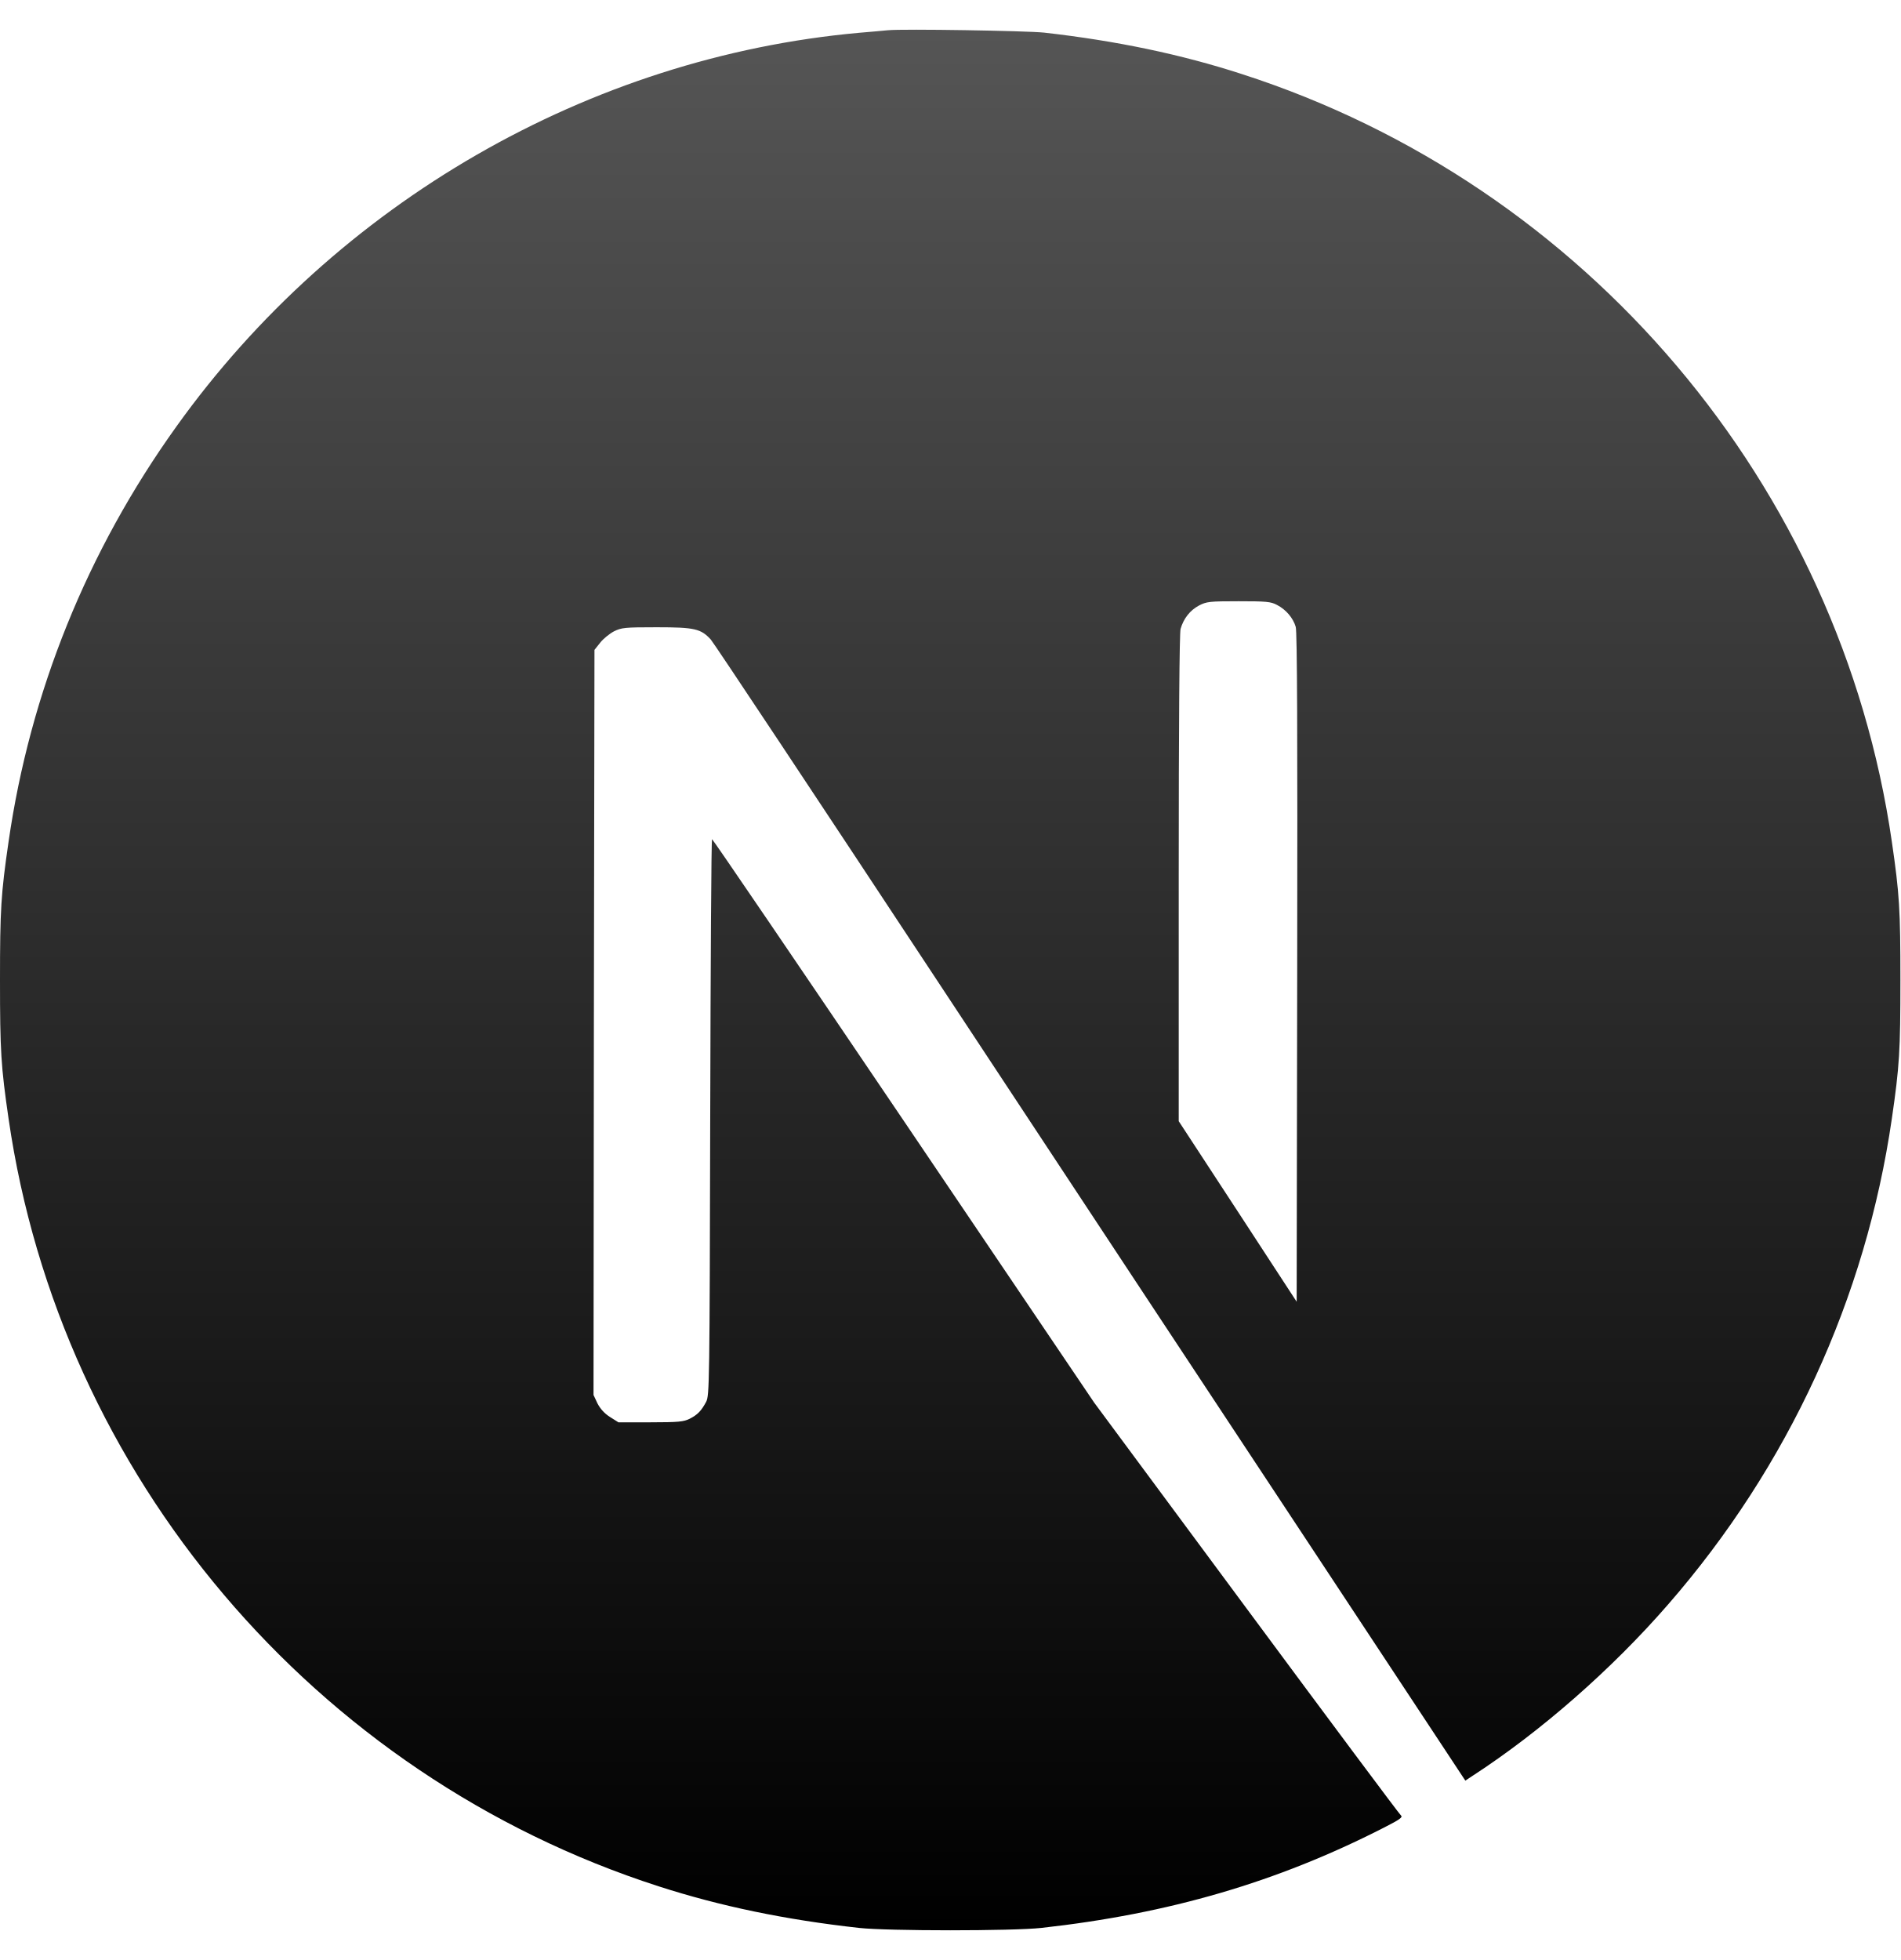
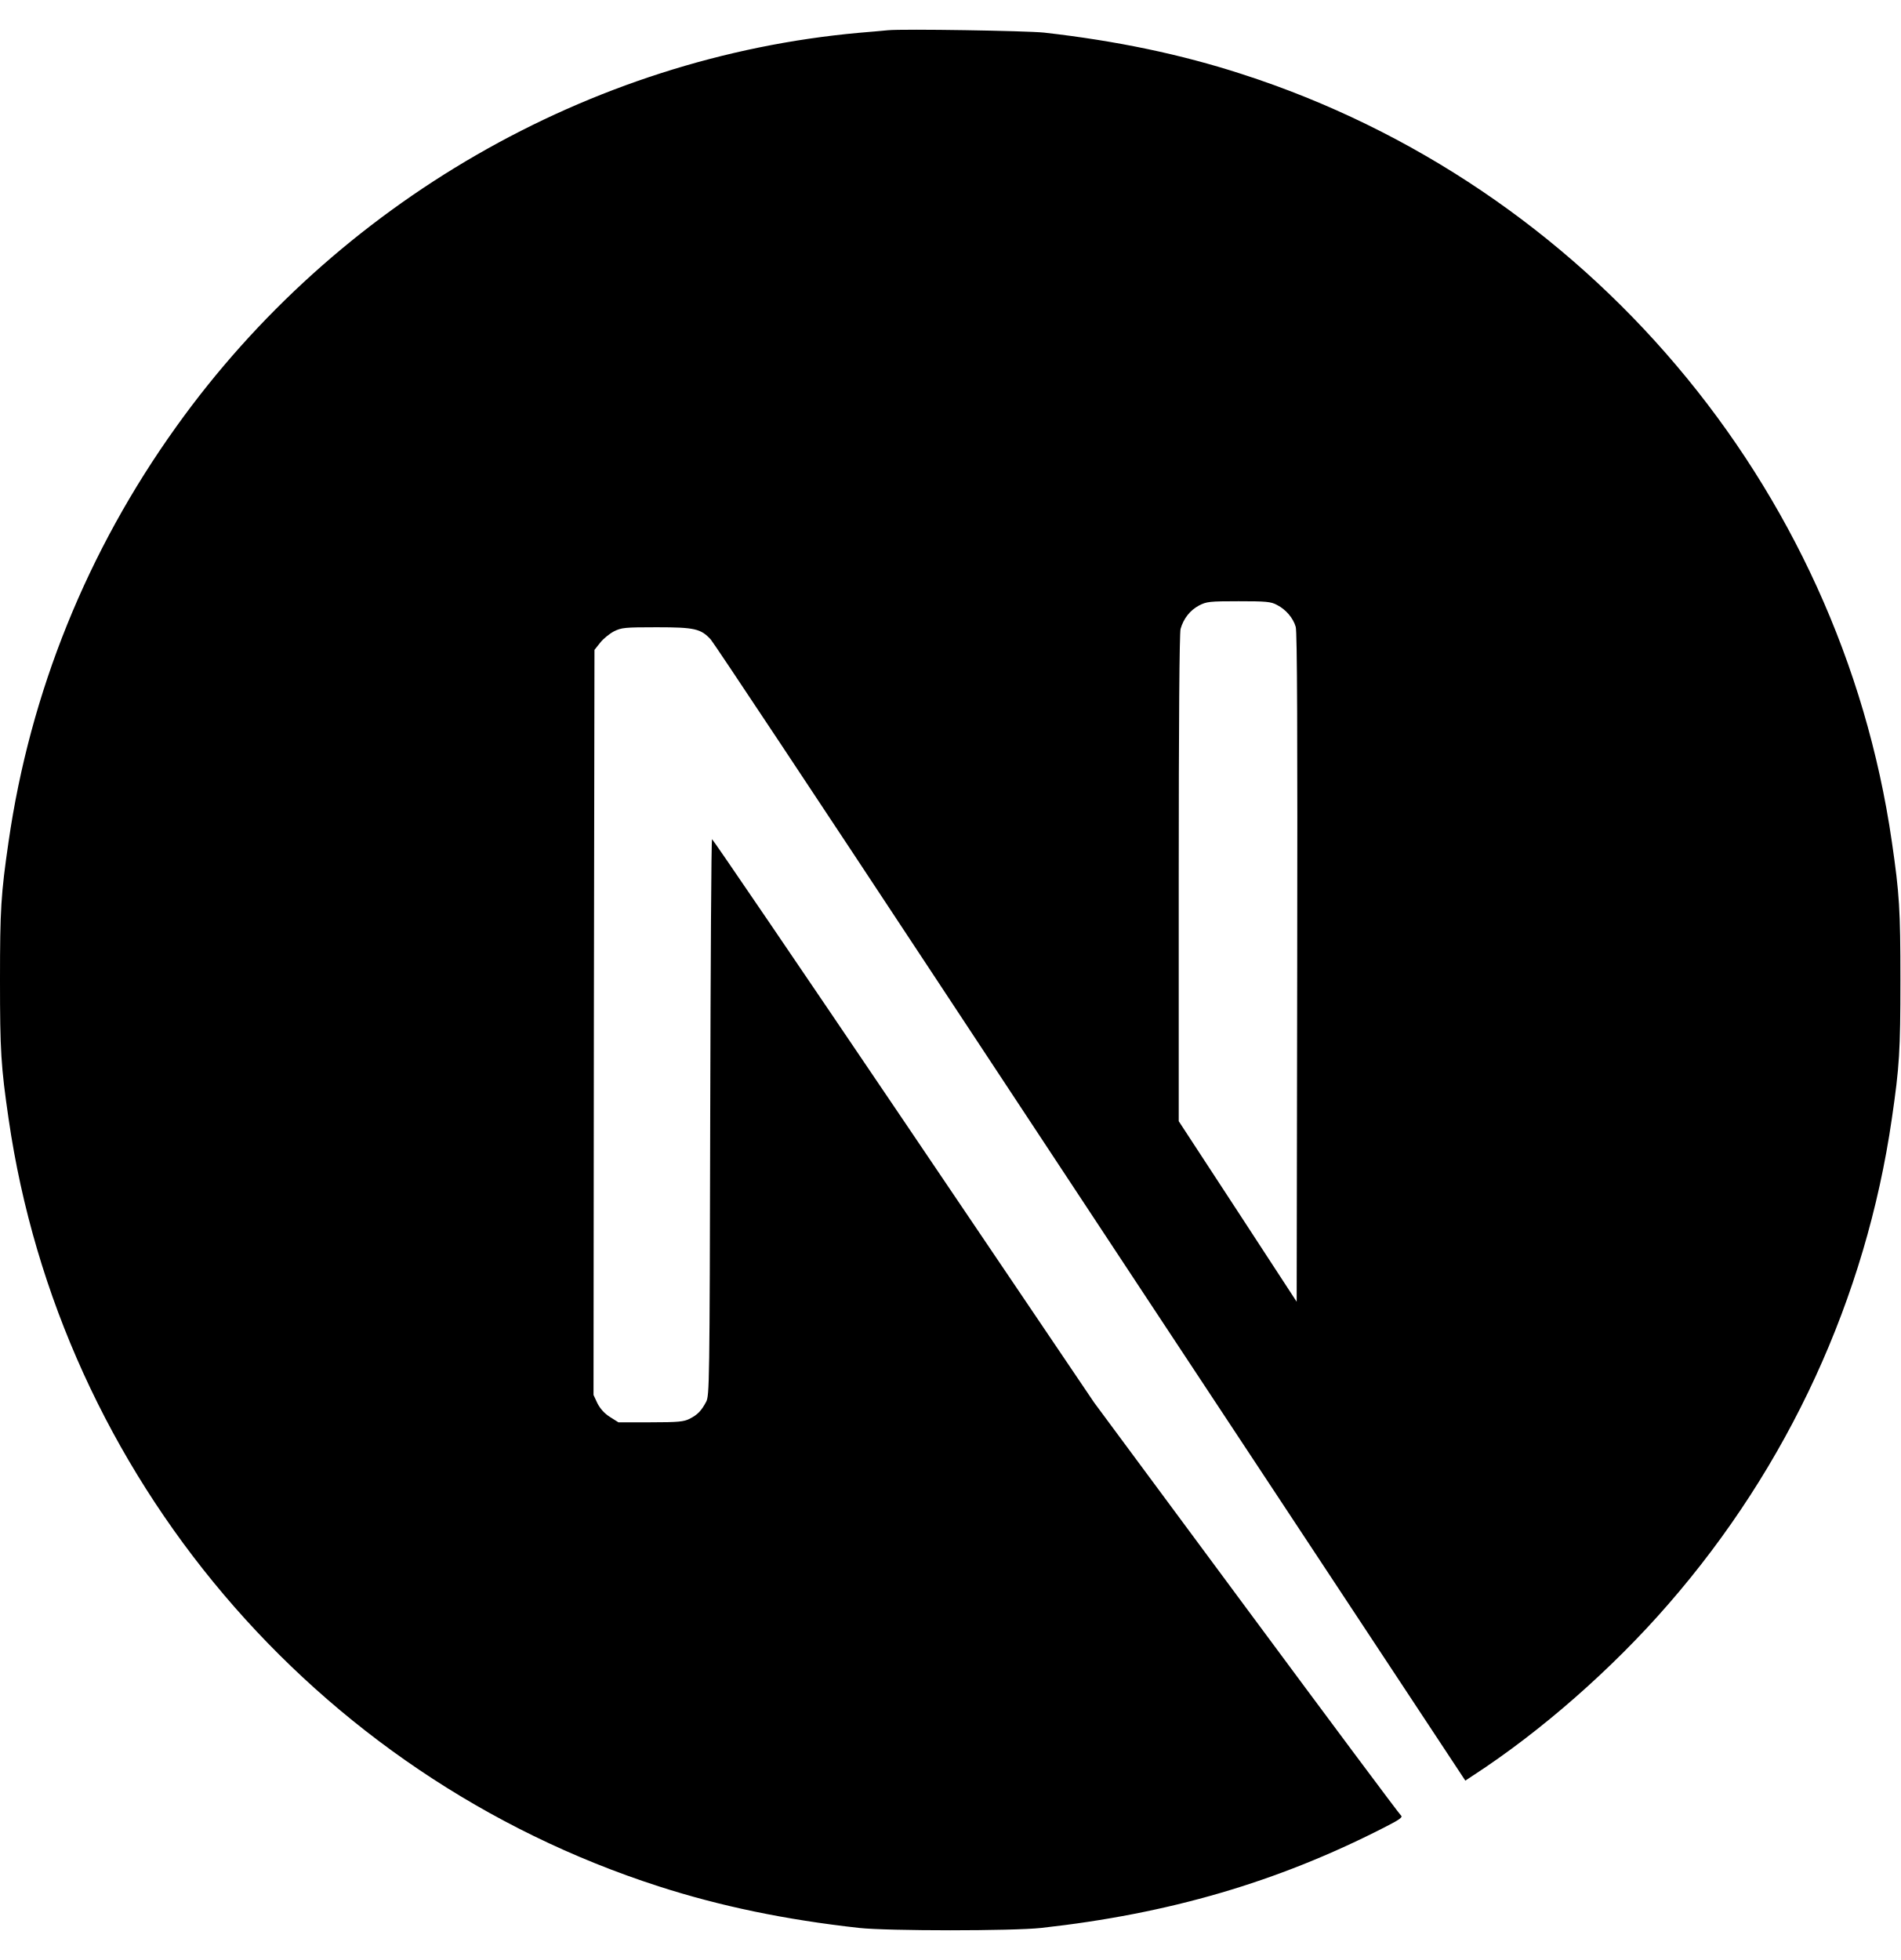
<svg xmlns="http://www.w3.org/2000/svg" width="32" height="33" viewBox="0 0 32 33" fill="none">
  <path d="M14.952 0.509C14.883 0.515 14.664 0.537 14.467 0.552C9.922 0.962 5.665 3.414 2.969 7.183C1.467 9.278 0.507 11.655 0.144 14.173C0.016 15.052 0 15.312 0 16.503C0 17.695 0.016 17.954 0.144 18.833C1.013 24.841 5.29 29.889 11.089 31.759C12.127 32.094 13.222 32.322 14.467 32.46C14.952 32.513 17.048 32.513 17.533 32.46C19.682 32.222 21.502 31.691 23.298 30.774C23.573 30.634 23.626 30.596 23.589 30.565C23.564 30.546 22.391 28.973 20.983 27.071L18.424 23.615L15.218 18.871C13.454 16.262 12.002 14.129 11.99 14.129C11.977 14.126 11.965 16.234 11.959 18.808C11.949 23.315 11.946 23.496 11.89 23.603C11.808 23.756 11.746 23.819 11.614 23.887C11.514 23.937 11.427 23.947 10.954 23.947H10.413L10.269 23.856C10.176 23.797 10.107 23.718 10.06 23.628L9.994 23.487L10 17.216L10.01 10.942L10.107 10.82C10.157 10.755 10.263 10.67 10.338 10.63C10.466 10.567 10.517 10.561 11.058 10.561C11.696 10.561 11.802 10.586 11.968 10.767C12.015 10.817 13.751 13.432 15.828 16.581C17.905 19.731 20.745 24.031 22.14 26.142L24.674 29.98L24.802 29.895C25.938 29.157 27.139 28.107 28.09 27.012C30.114 24.688 31.418 21.854 31.856 18.833C31.984 17.954 32 17.695 32 16.503C32 15.312 31.984 15.052 31.856 14.173C30.986 8.165 26.71 3.117 20.911 1.247C19.888 0.915 18.8 0.687 17.58 0.549C17.279 0.518 15.212 0.484 14.952 0.509ZM21.502 10.185C21.652 10.261 21.774 10.404 21.818 10.554C21.843 10.636 21.849 12.375 21.843 16.294L21.834 21.917L20.842 20.397L19.848 18.877V14.789C19.848 12.146 19.86 10.661 19.879 10.589C19.929 10.414 20.038 10.276 20.189 10.195C20.317 10.129 20.364 10.123 20.855 10.123C21.318 10.123 21.399 10.129 21.502 10.185Z" fill="url(#paint0_linear_21817_21575)" />
  <defs>
    <linearGradient id="paint0_linear_21817_21575" x1="16" y1="0.5" x2="16" y2="32.5" gradientUnits="userSpaceOnUse">
-       <stop stop-color="#555555" />
+       <stop stopColor="#555555" />
      <stop offset="1" />
    </linearGradient>
  </defs>
</svg>
